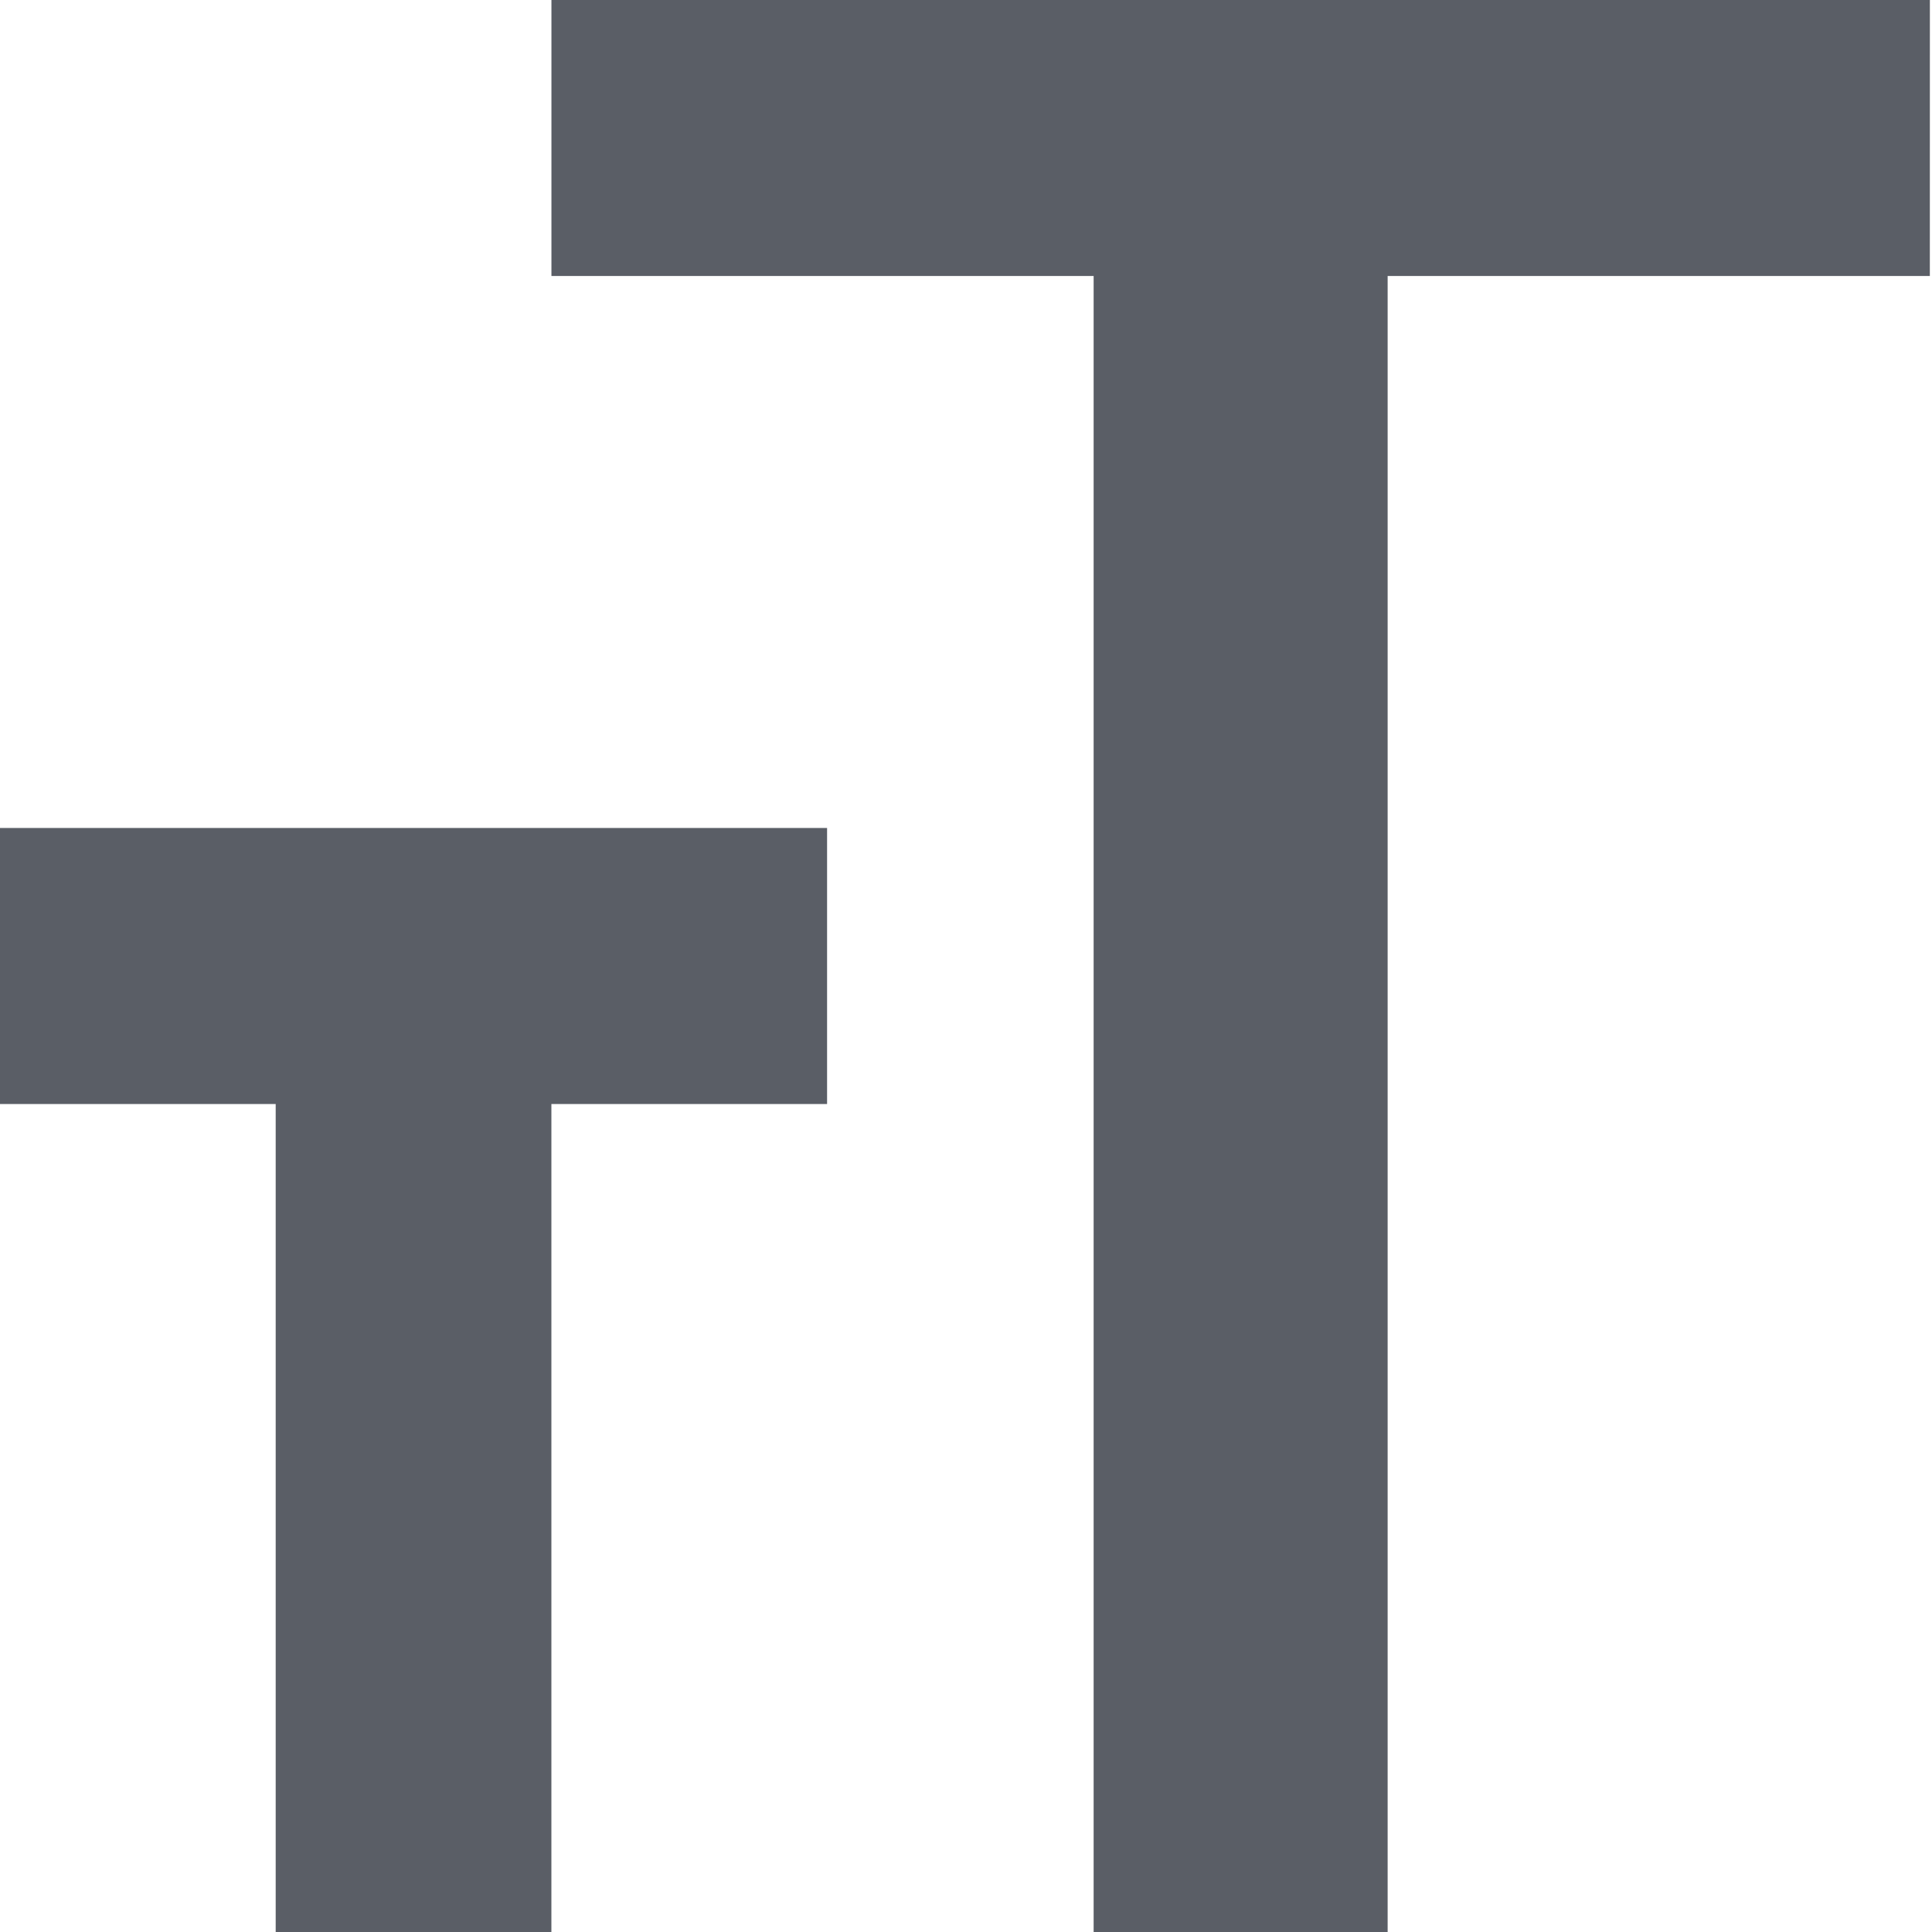
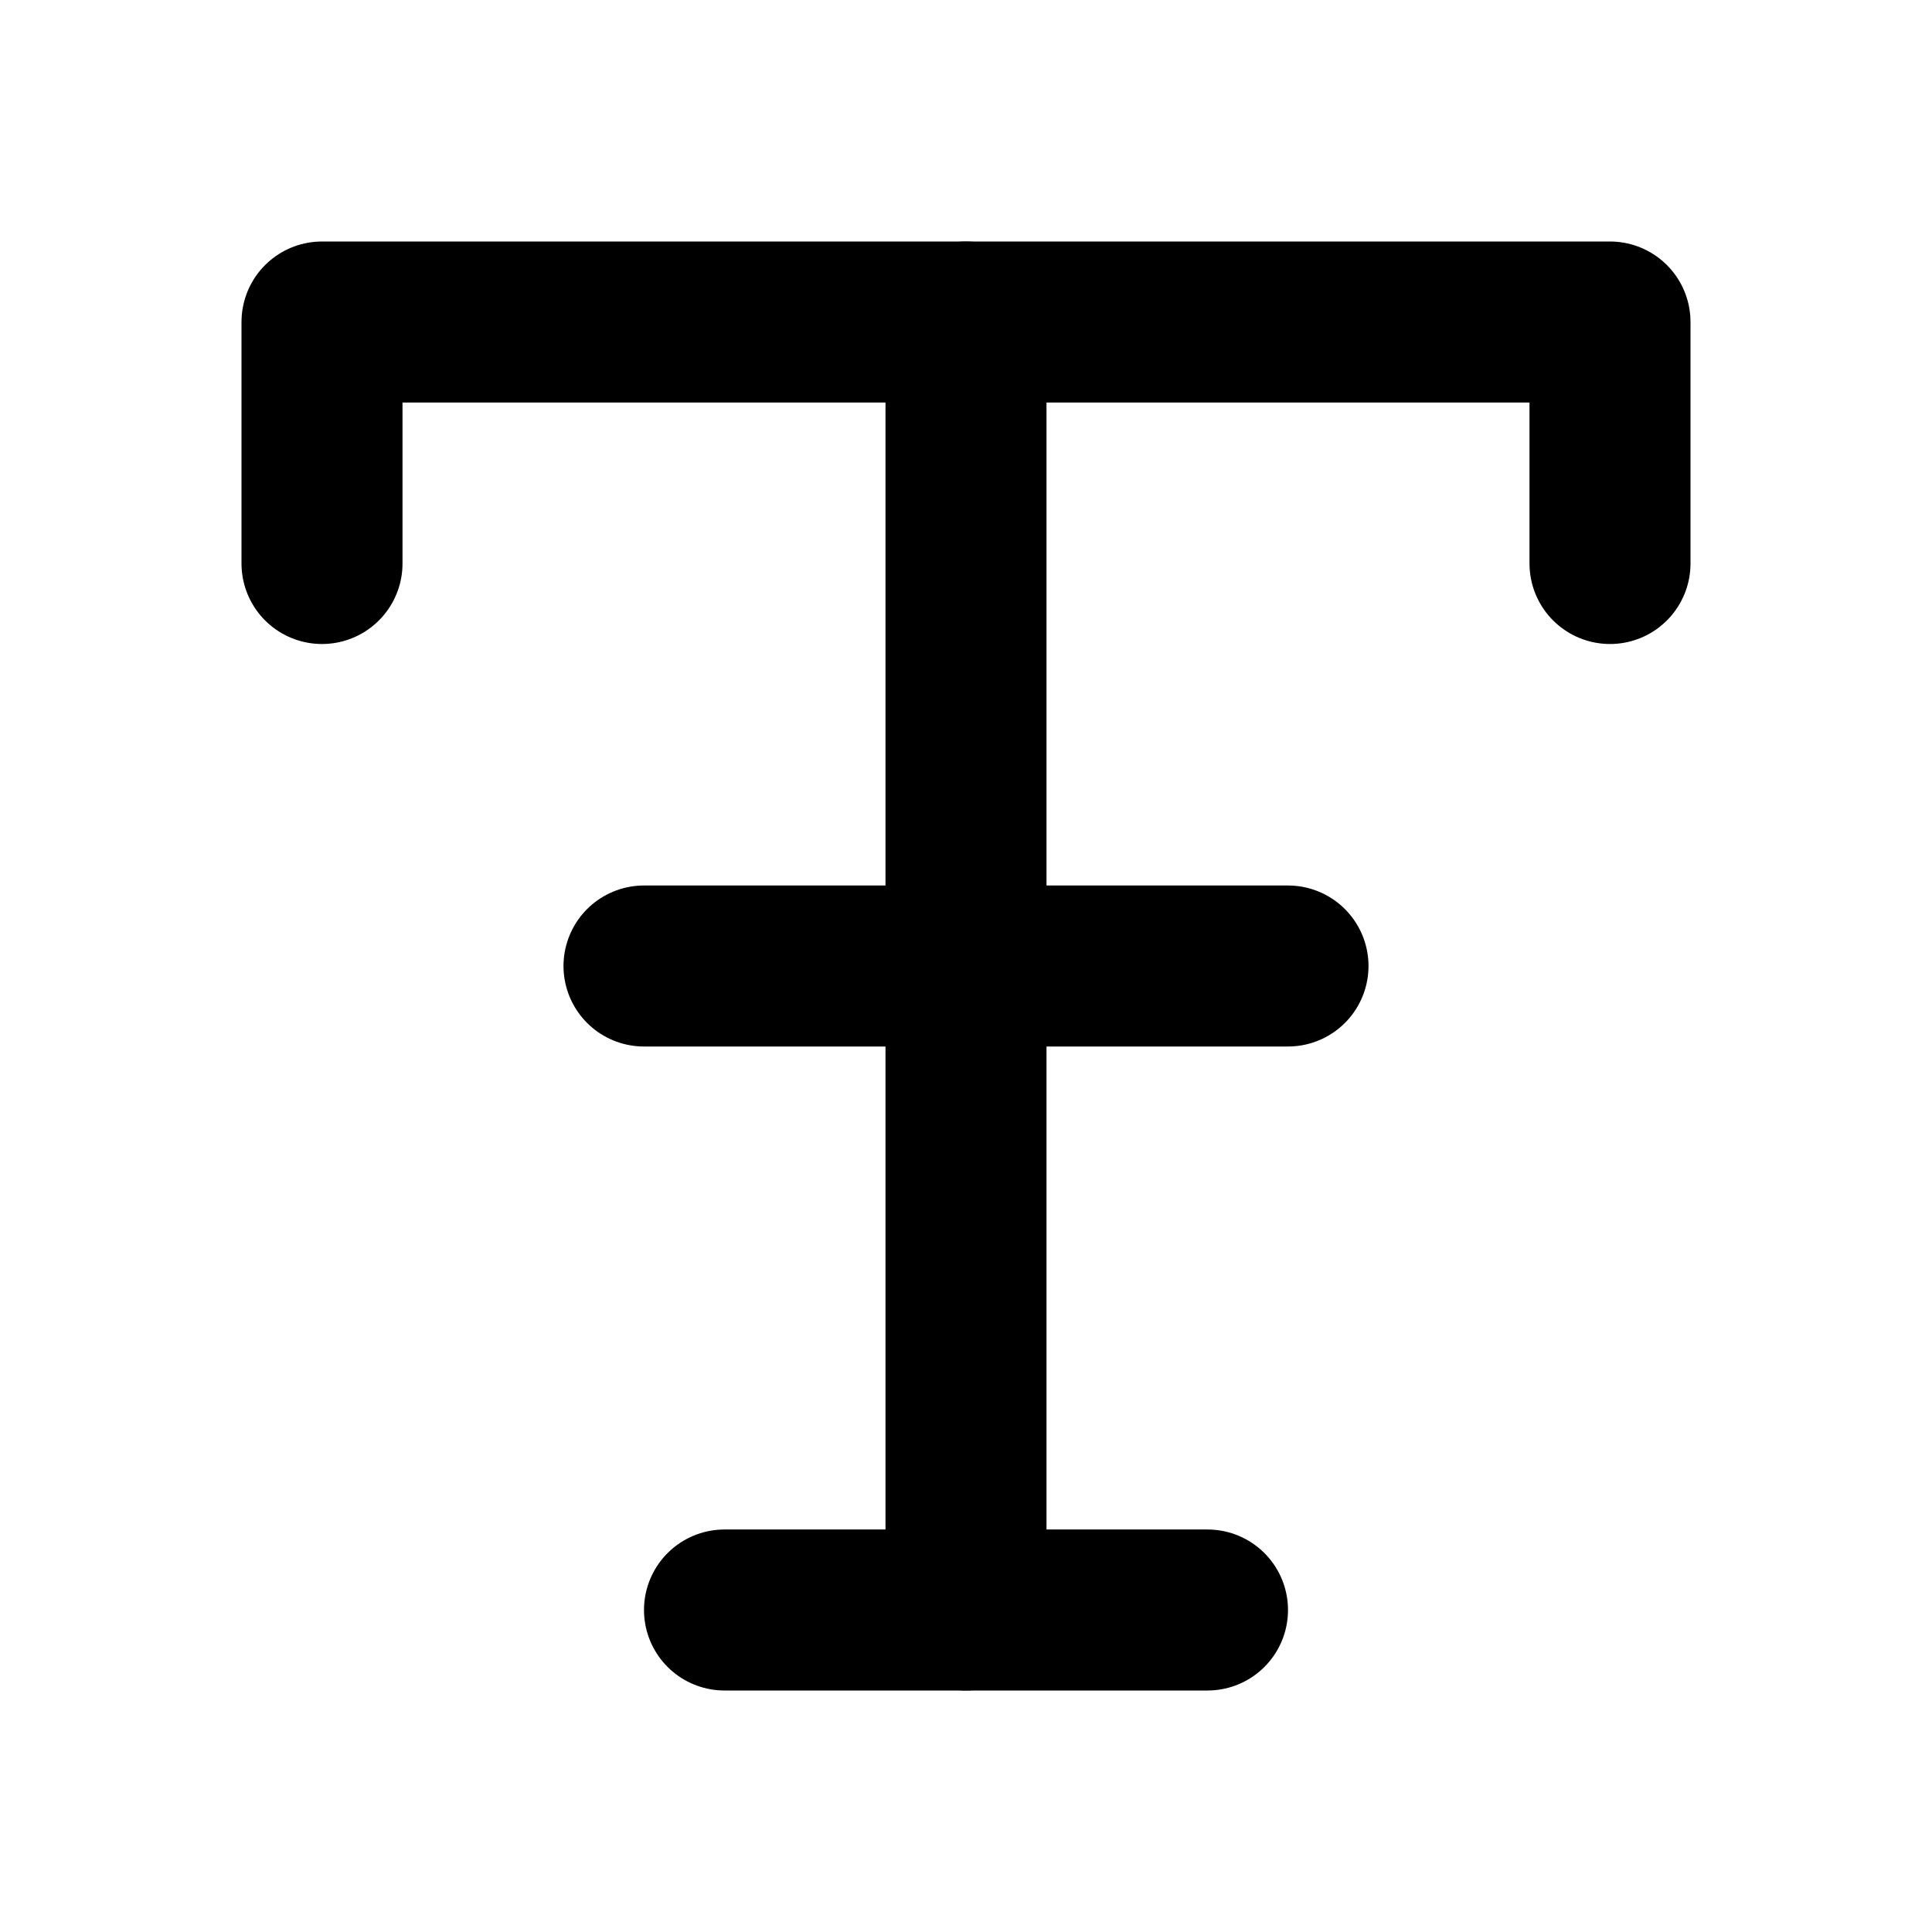
- <svg xmlns="http://www.w3.org/2000/svg" width="128" height="128">
-   <path fill="#5a5e66" d="M0 54.857h54.796v18.286H36.531V128H18.265V73.143H0V54.857zm127.857-36.571H91.935V128H72.456V18.286H36.534V0h91.326l-.003 18.286z" />
+ <svg xmlns="http://www.w3.org/2000/svg" viewBox="0 0 24 24" fill="none" stroke="currentColor" stroke-width="2" stroke-linecap="round" stroke-linejoin="round">
+   <path d="M4 7V4h16v3" />
+   <path d="M9 20h6" />
+   <path d="M12 4v16" />
+   <path d="M8 12h8" />
</svg>
